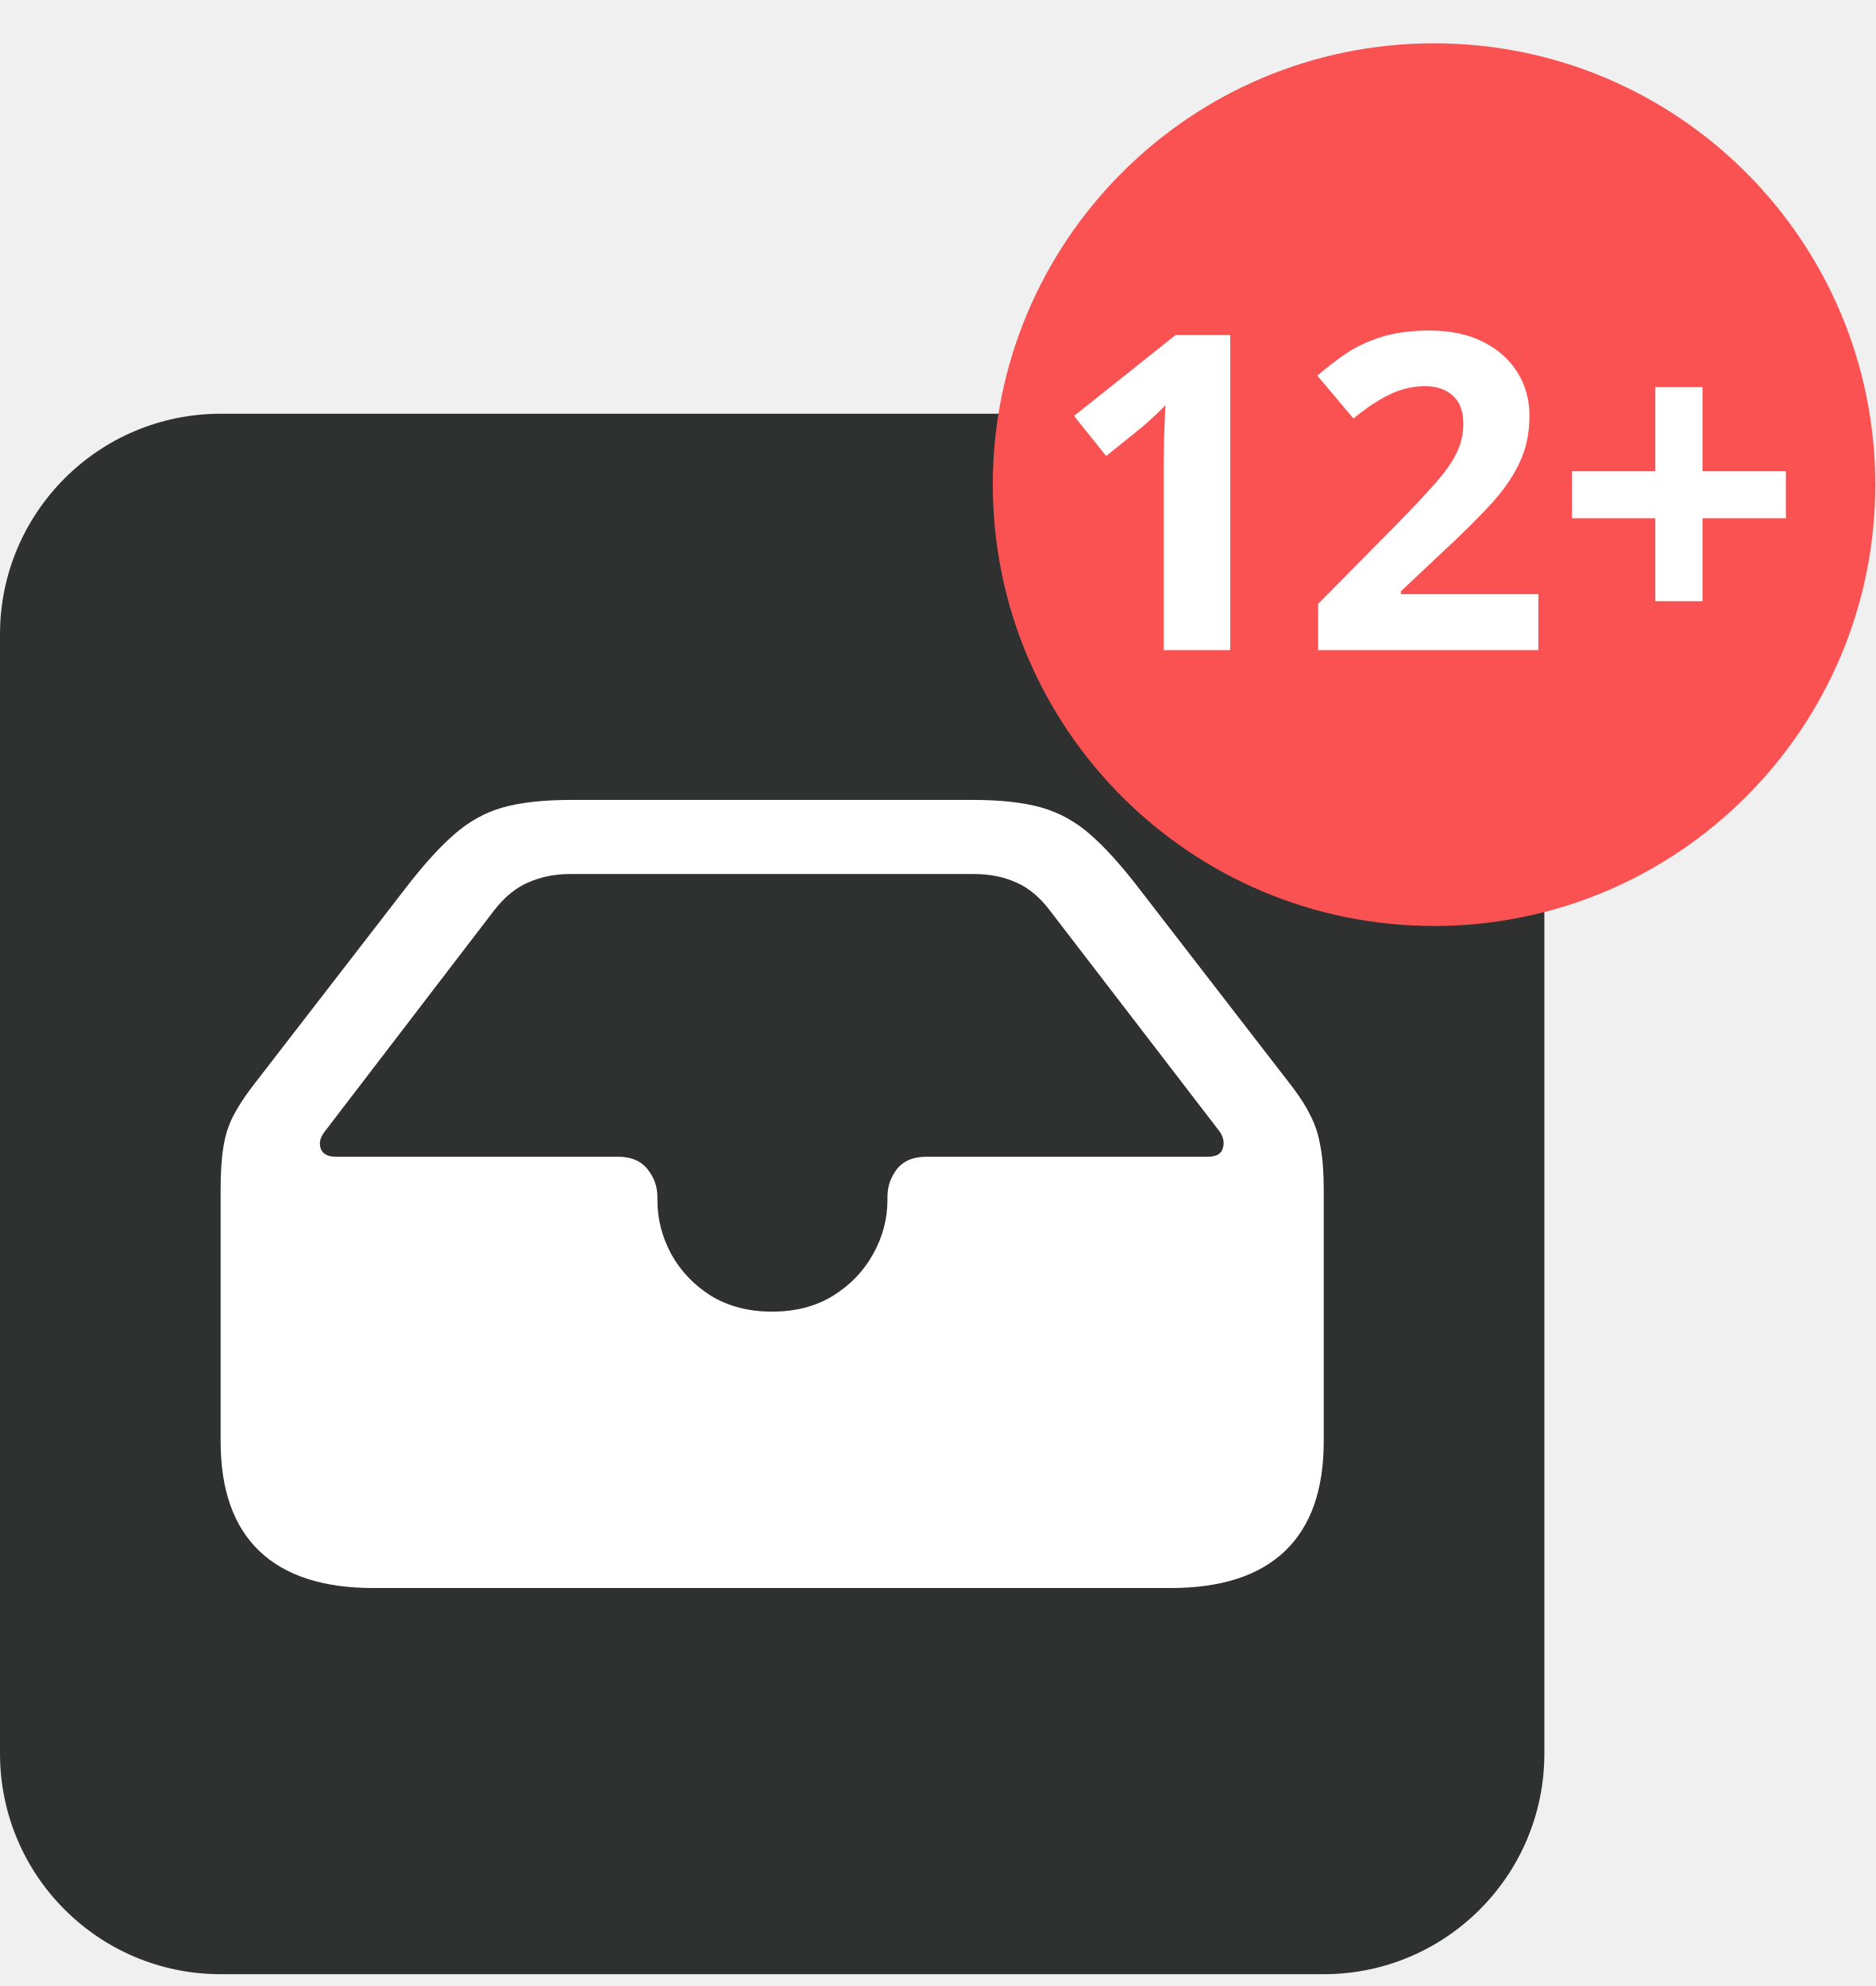
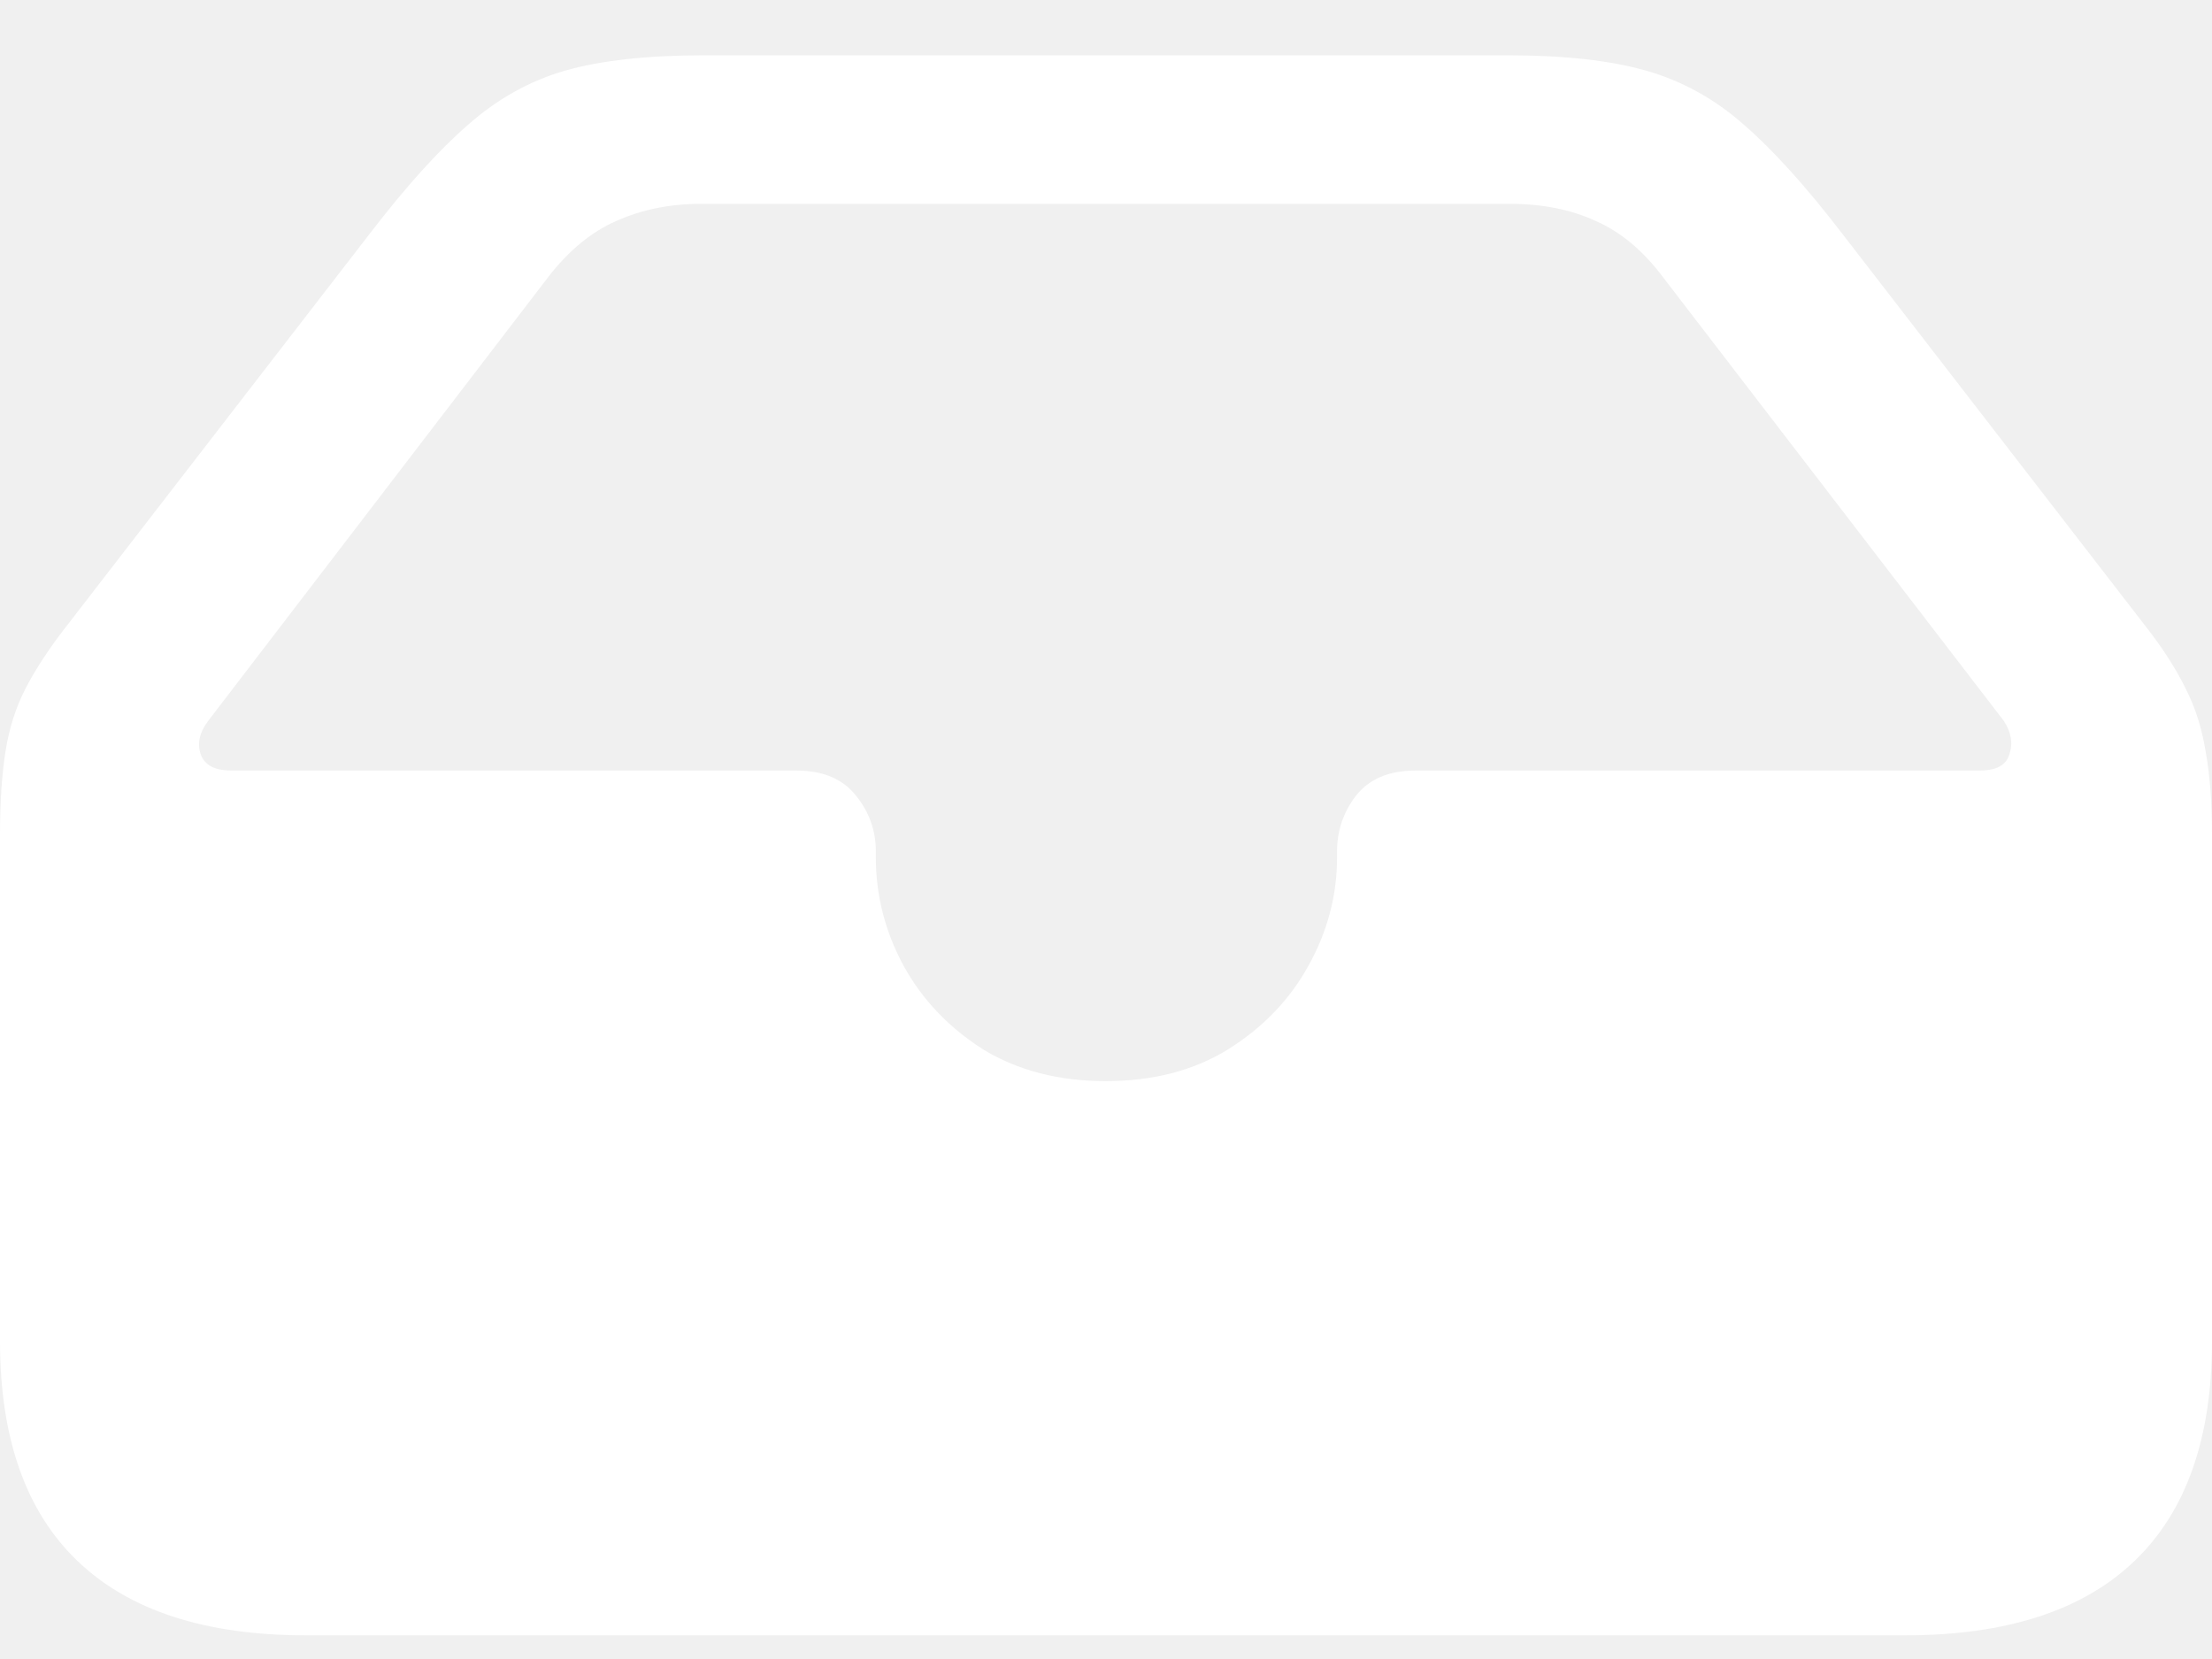
- <svg xmlns="http://www.w3.org/2000/svg" width="34" height="36" viewBox="0 0 34 36" fill="none">
-   <rect y="7.5" width="28" height="28.286" rx="4" fill="#2F3030" />
-   <path d="M6.769 28.786H21.223C22.14 28.786 22.832 28.562 23.299 28.114C23.766 27.667 24 27.004 24 26.125V21.549C24 21.248 23.98 20.995 23.941 20.787C23.907 20.58 23.848 20.394 23.764 20.231C23.685 20.067 23.575 19.892 23.434 19.707L20.657 16.113C20.33 15.687 20.035 15.36 19.77 15.13C19.506 14.896 19.21 14.732 18.884 14.639C18.558 14.546 18.141 14.5 17.634 14.5H10.366C9.853 14.5 9.434 14.546 9.108 14.639C8.787 14.732 8.494 14.896 8.23 15.13C7.965 15.36 7.67 15.687 7.343 16.113L4.566 19.707C4.425 19.892 4.312 20.067 4.228 20.231C4.144 20.394 4.084 20.58 4.051 20.787C4.017 20.995 4 21.248 4 21.549V26.125C4 27.004 4.234 27.667 4.701 28.114C5.168 28.562 5.857 28.786 6.769 28.786ZM13.996 23.776C13.574 23.776 13.205 23.68 12.89 23.489C12.58 23.293 12.341 23.041 12.172 22.736C12.003 22.425 11.919 22.097 11.919 21.753V21.696C11.919 21.511 11.86 21.344 11.742 21.197C11.623 21.044 11.443 20.968 11.201 20.968H6.094C5.942 20.968 5.849 20.918 5.815 20.82C5.781 20.722 5.804 20.621 5.883 20.517L8.956 16.506C9.141 16.266 9.347 16.096 9.572 15.998C9.803 15.895 10.059 15.843 10.34 15.843H17.651C17.944 15.843 18.203 15.895 18.428 15.998C18.653 16.096 18.856 16.266 19.036 16.506L22.117 20.517C22.185 20.621 22.202 20.722 22.168 20.82C22.14 20.918 22.05 20.968 21.898 20.968H16.799C16.557 20.968 16.377 21.044 16.258 21.197C16.146 21.344 16.09 21.511 16.09 21.696V21.753C16.09 22.097 16.002 22.425 15.828 22.736C15.659 23.041 15.417 23.293 15.102 23.489C14.792 23.68 14.424 23.776 13.996 23.776Z" fill="white" />
-   <circle cx="26" cy="8.785" r="8" fill="#FA5252" />
-   <path d="M22.305 11.785H21.098V8.48C21.098 8.389 21.099 8.277 21.102 8.145C21.104 8.009 21.108 7.871 21.113 7.73C21.119 7.587 21.124 7.458 21.129 7.344C21.1 7.378 21.042 7.436 20.953 7.52C20.867 7.6 20.787 7.673 20.711 7.738L20.055 8.266L19.473 7.539L21.312 6.074H22.305V11.785ZM27.891 11.785H23.898V10.945L25.332 9.496C25.621 9.199 25.853 8.952 26.027 8.754C26.204 8.553 26.332 8.371 26.41 8.207C26.491 8.043 26.531 7.867 26.531 7.68C26.531 7.453 26.467 7.284 26.34 7.172C26.215 7.057 26.047 7 25.836 7C25.615 7 25.4 7.051 25.191 7.152C24.983 7.254 24.766 7.398 24.539 7.586L23.883 6.809C24.047 6.668 24.22 6.535 24.402 6.41C24.587 6.285 24.801 6.185 25.043 6.109C25.288 6.031 25.581 5.992 25.922 5.992C26.297 5.992 26.619 6.06 26.887 6.195C27.158 6.331 27.366 6.516 27.512 6.75C27.658 6.982 27.73 7.245 27.73 7.539C27.73 7.854 27.668 8.142 27.543 8.402C27.418 8.663 27.236 8.921 26.996 9.176C26.759 9.431 26.473 9.714 26.137 10.023L25.402 10.715V10.77H27.891V11.785ZM30.867 8.539H32.379V9.395H30.867V10.898H30.012V9.395H28.5V8.539H30.012V7.016H30.867V8.539Z" fill="white" />
+ <svg xmlns="http://www.w3.org/2000/svg" width="20" height="15" viewBox="0 0 20 15" fill="none">
+   <path d="M2.769 14.786H17.223C18.14 14.786 18.832 14.562 19.299 14.114C19.766 13.667 20 13.004 20 12.125V7.549C20 7.249 19.98 6.995 19.941 6.787C19.907 6.58 19.848 6.394 19.764 6.231C19.685 6.067 19.575 5.892 19.434 5.707L16.657 2.113C16.33 1.687 16.035 1.36 15.77 1.13C15.506 0.896 15.21 0.732 14.884 0.639C14.557 0.546 14.141 0.5 13.634 0.5H6.366C5.853 0.5 5.434 0.546 5.108 0.639C4.787 0.732 4.494 0.896 4.23 1.13C3.965 1.36 3.67 1.687 3.343 2.113L0.566 5.707C0.425 5.892 0.312 6.067 0.228 6.231C0.144 6.394 0.084 6.58 0.051 6.787C0.017 6.995 0 7.249 0 7.549V12.125C0 13.004 0.234 13.667 0.701 14.114C1.168 14.562 1.857 14.786 2.769 14.786ZM9.996 9.775C9.574 9.775 9.205 9.68 8.89 9.489C8.58 9.292 8.341 9.041 8.172 8.736C8.003 8.425 7.919 8.097 7.919 7.753V7.696C7.919 7.511 7.86 7.344 7.742 7.197C7.623 7.044 7.443 6.967 7.201 6.967H2.094C1.942 6.967 1.849 6.918 1.815 6.82C1.781 6.722 1.804 6.621 1.883 6.517L4.956 2.506C5.141 2.266 5.347 2.096 5.572 1.998C5.803 1.894 6.059 1.843 6.34 1.843H13.651C13.944 1.843 14.203 1.894 14.428 1.998C14.653 2.096 14.856 2.266 15.036 2.506L18.117 6.517C18.185 6.621 18.202 6.722 18.168 6.82C18.14 6.918 18.05 6.967 17.898 6.967H12.799C12.557 6.967 12.377 7.044 12.258 7.197C12.146 7.344 12.089 7.511 12.089 7.696V7.753C12.089 8.097 12.002 8.425 11.828 8.736C11.659 9.041 11.417 9.292 11.102 9.489C10.792 9.68 10.424 9.775 9.996 9.775Z" fill="white" />
</svg>
